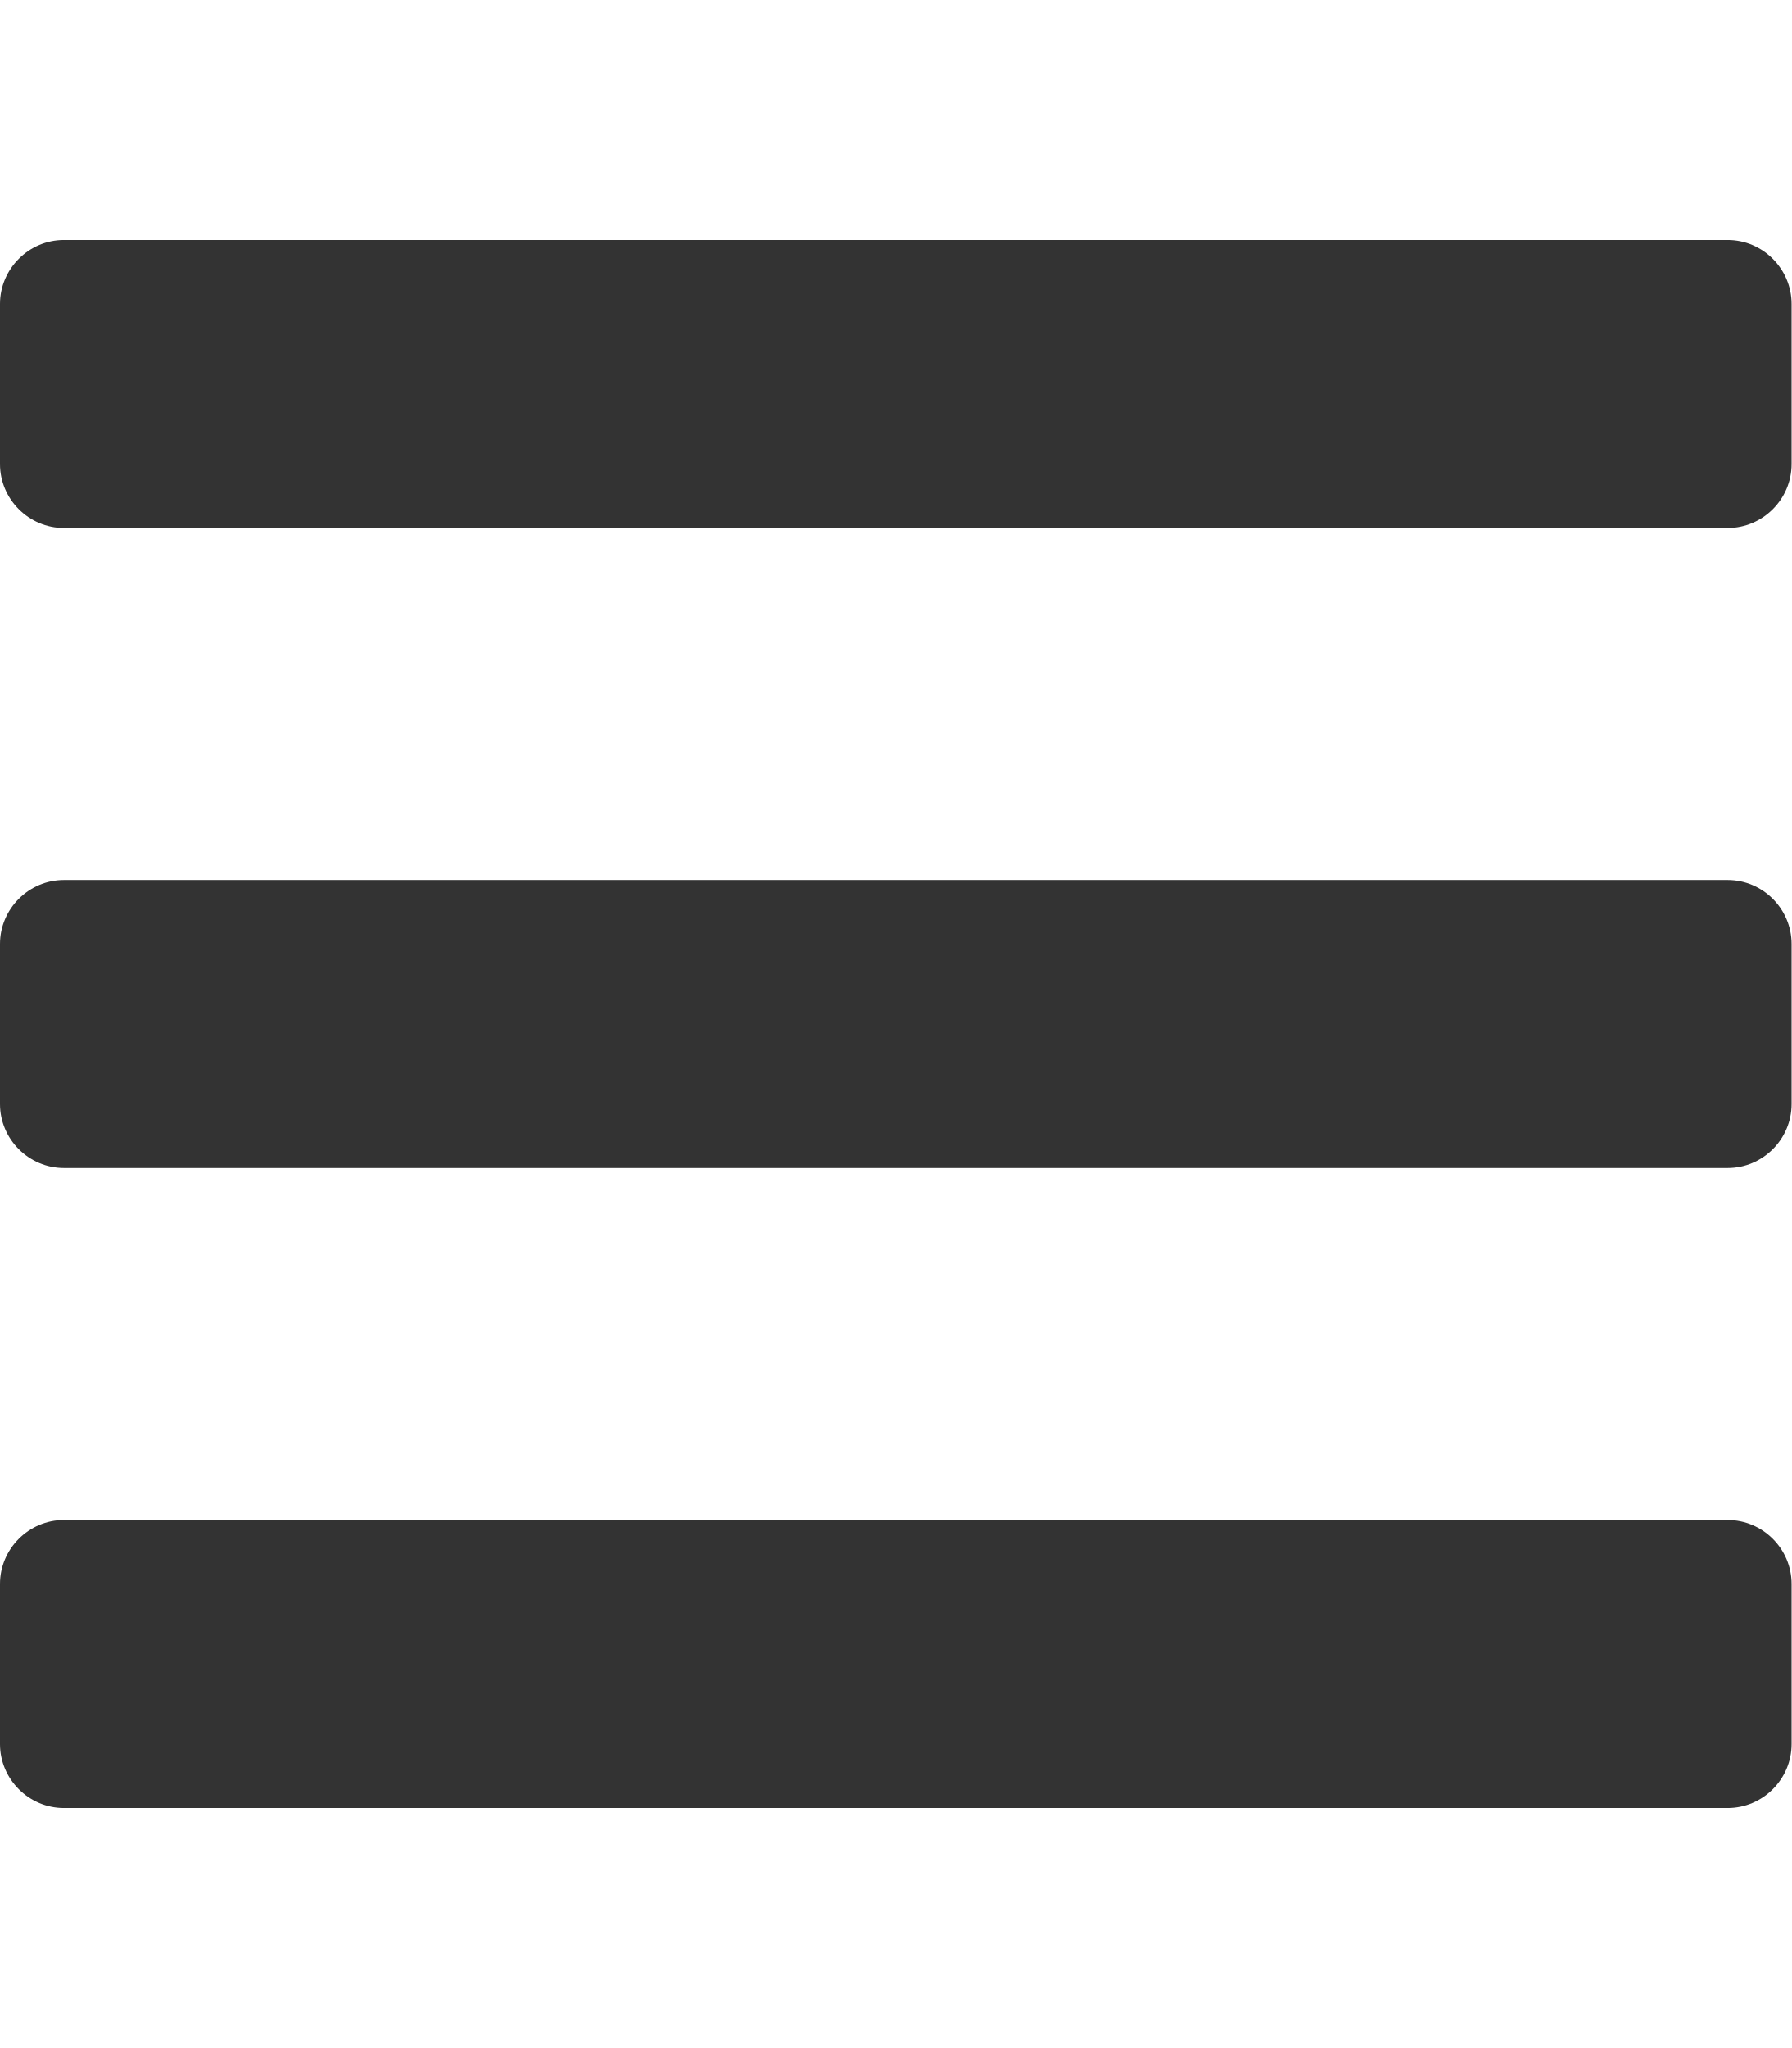
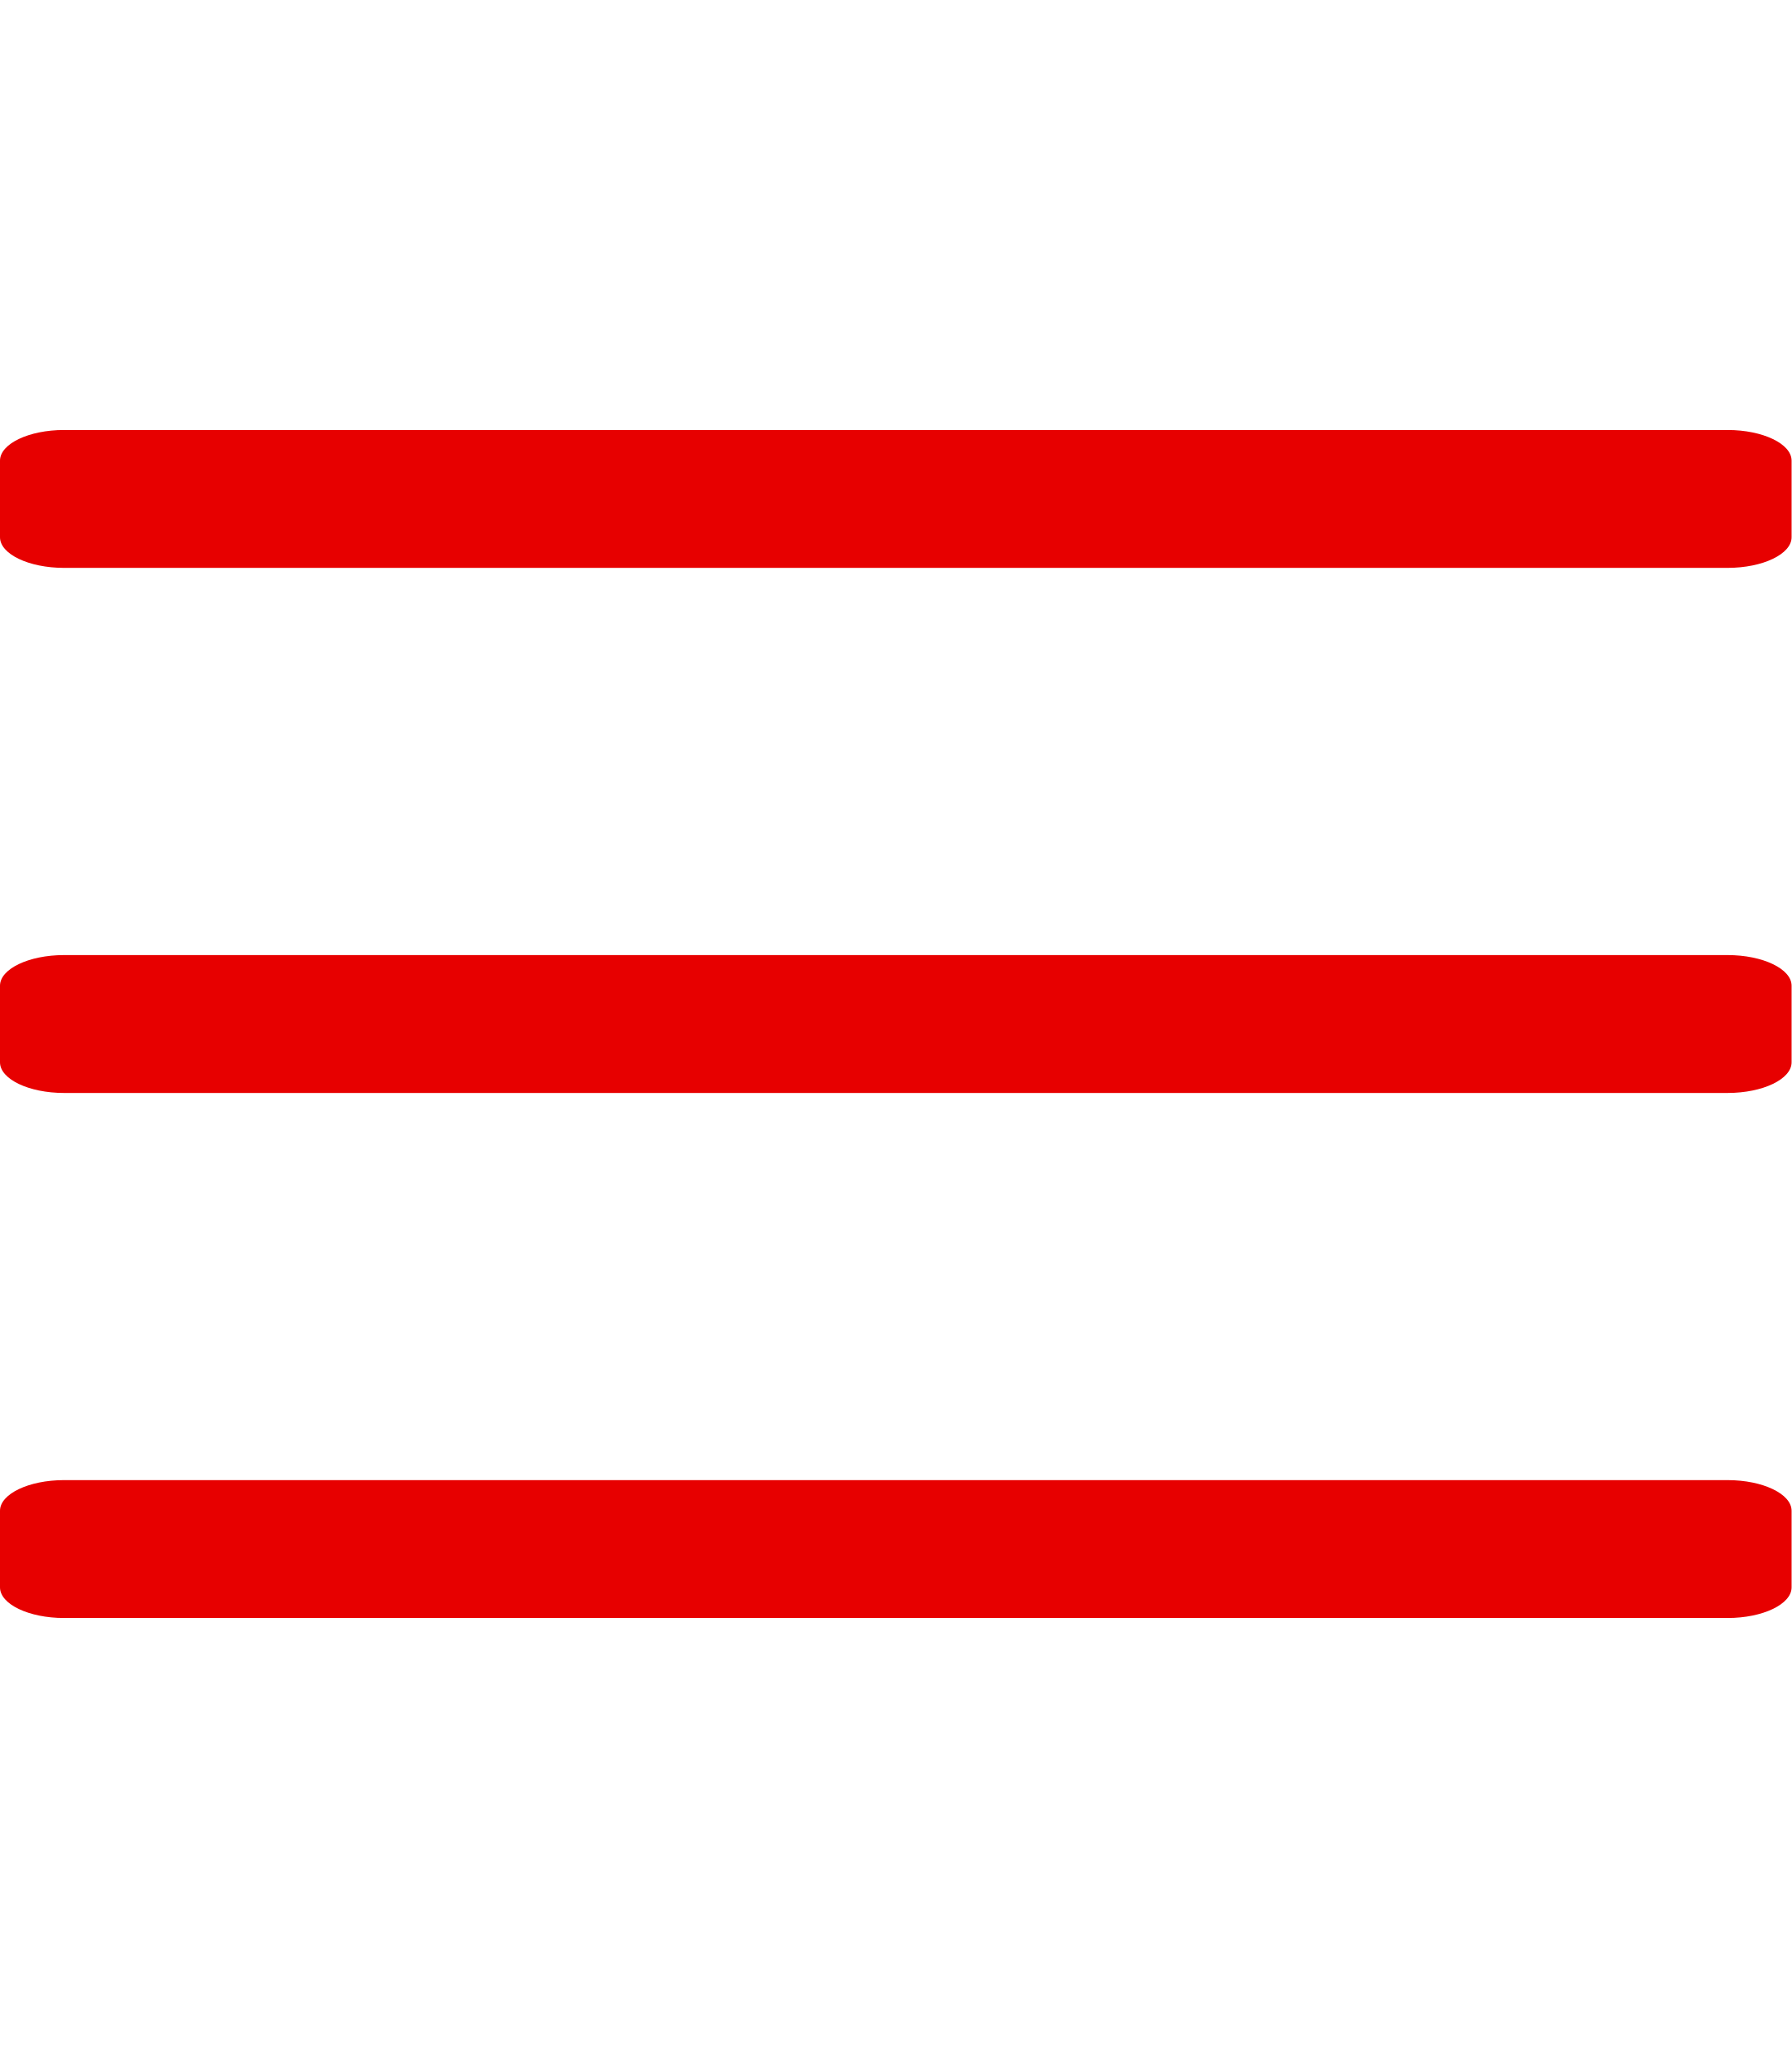
- <svg xmlns="http://www.w3.org/2000/svg" version="1.1" id="圖層_1" focusable="false" x="0px" y="0px" viewBox="0 0 448 512" style="enable-background:new 0 0 448 512;" xml:space="preserve">
-   <style type="text/css">
- 	.st0{fill:#333;}
- </style>
-   <path class="st0" d="M16,132h416c8.8,0,16-7.2,16-16V76c0-8.8-7.2-16-16-16H16C7.2,60,0,67.2,0,76v40C0,124.8,7.2,132,16,132z   M16,292h416c8.8,0,16-7.2,16-16v-40c0-8.8-7.2-16-16-16H16c-8.8,0-16,7.2-16,16v40C0,284.8,7.2,292,16,292z M16,452h416  c8.8,0,16-7.2,16-16v-40c0-8.8-7.2-16-16-16H16c-8.8,0-16,7.2-16,16v40C0,444.8,7.2,452,16,452z" />
+ <svg xmlns="http://www.w3.org/2000/svg" version="1.1" viewBox="0 0 448 512">
+   <defs>
+     <style>
+       .st0 {
+         fill: #e70000;
+       }
+     </style>
+   </defs>
+   <g id="_圖層_1" data-name="圖層_1" focusable="false">
+     <g>
+       <path class="st0" d="M16,141.97h416c8.8,0,16-3.45,16-7.66v-19.15c0-4.21-7.2-7.66-16-7.66H16c-8.8,0-16,3.45-16,7.66v19.15c0,4.21,7.2,7.66,16,7.66Z" />
+       <path class="st0" d="M16,273.24h416c8.8,0,16-3.45,16-7.66v-19.15c0-4.21-7.2-7.66-16-7.66H16c-8.8,0-16,3.45-16,7.66v19.15c0,4.21,7.2,7.66,16,7.66Z" />
+       <path class="st0" d="M16,404.5h416c8.8,0,16-3.45,16-7.66v-19.15c0-4.21-7.2-7.66-16-7.66H16c-8.8,0-16,3.45-16,7.66v19.15c0,4.21,7.2,7.66,16,7.66Z" />
+     </g>
+   </g>
</svg>
